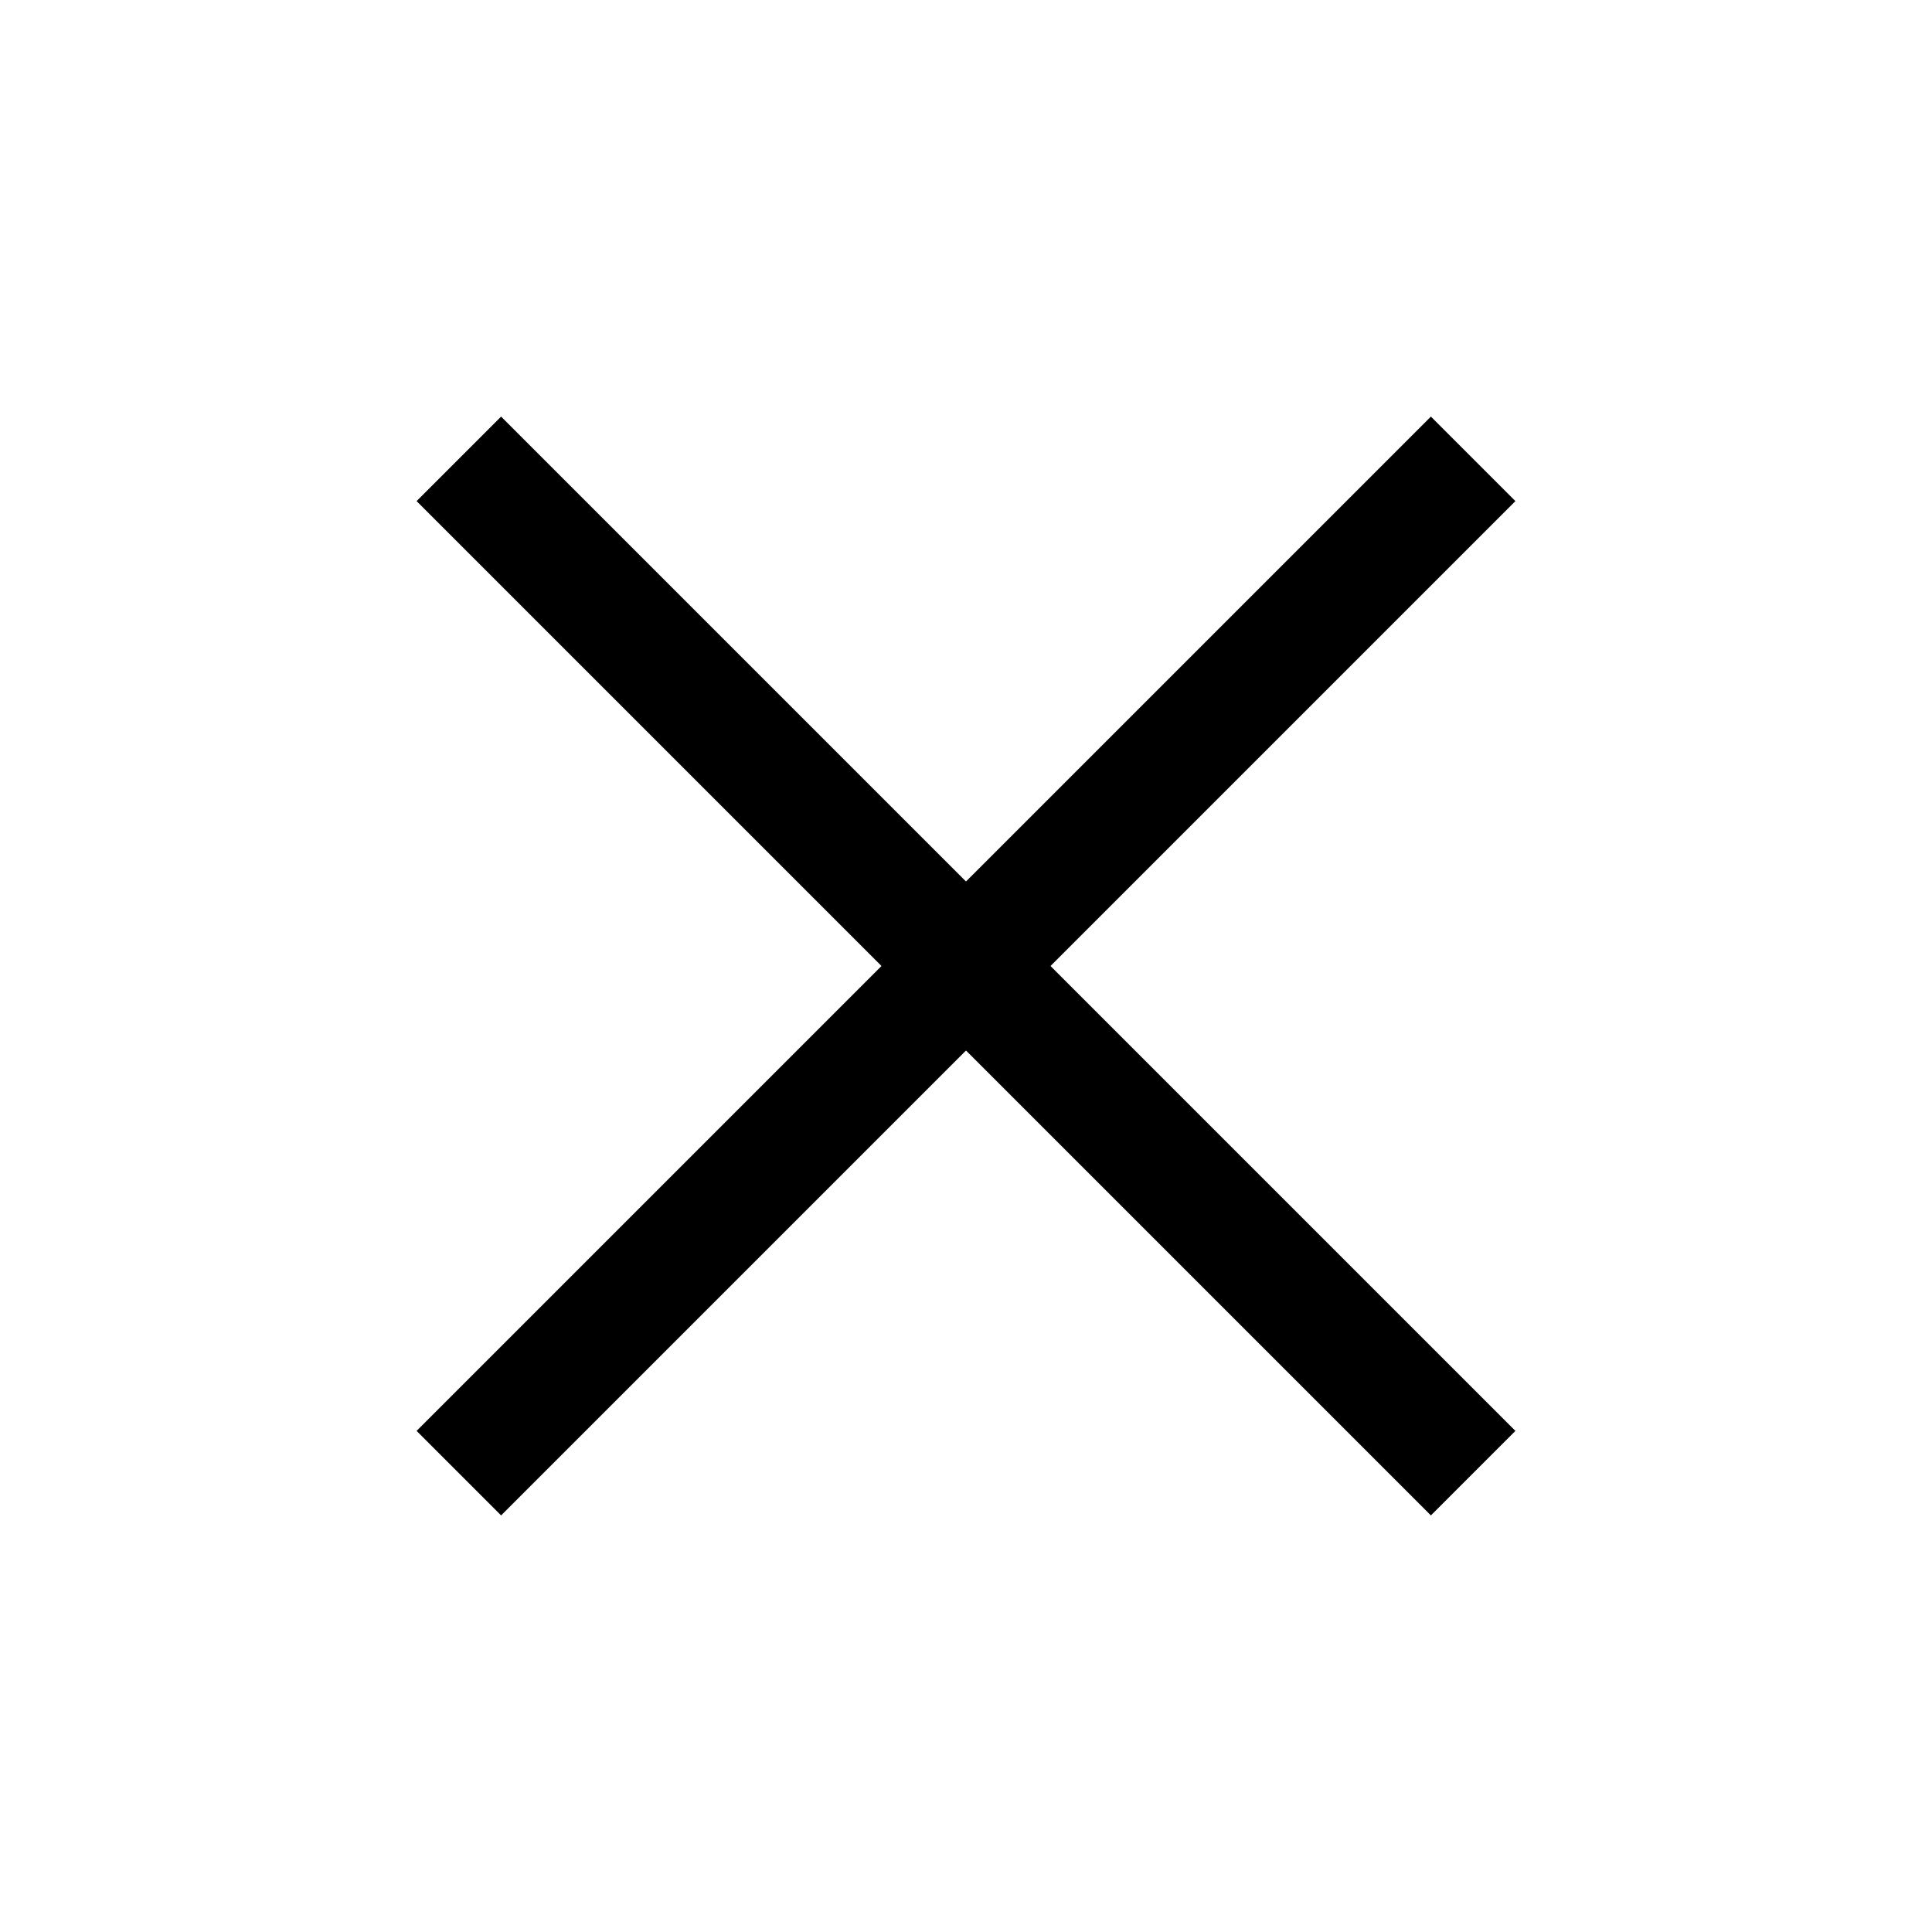
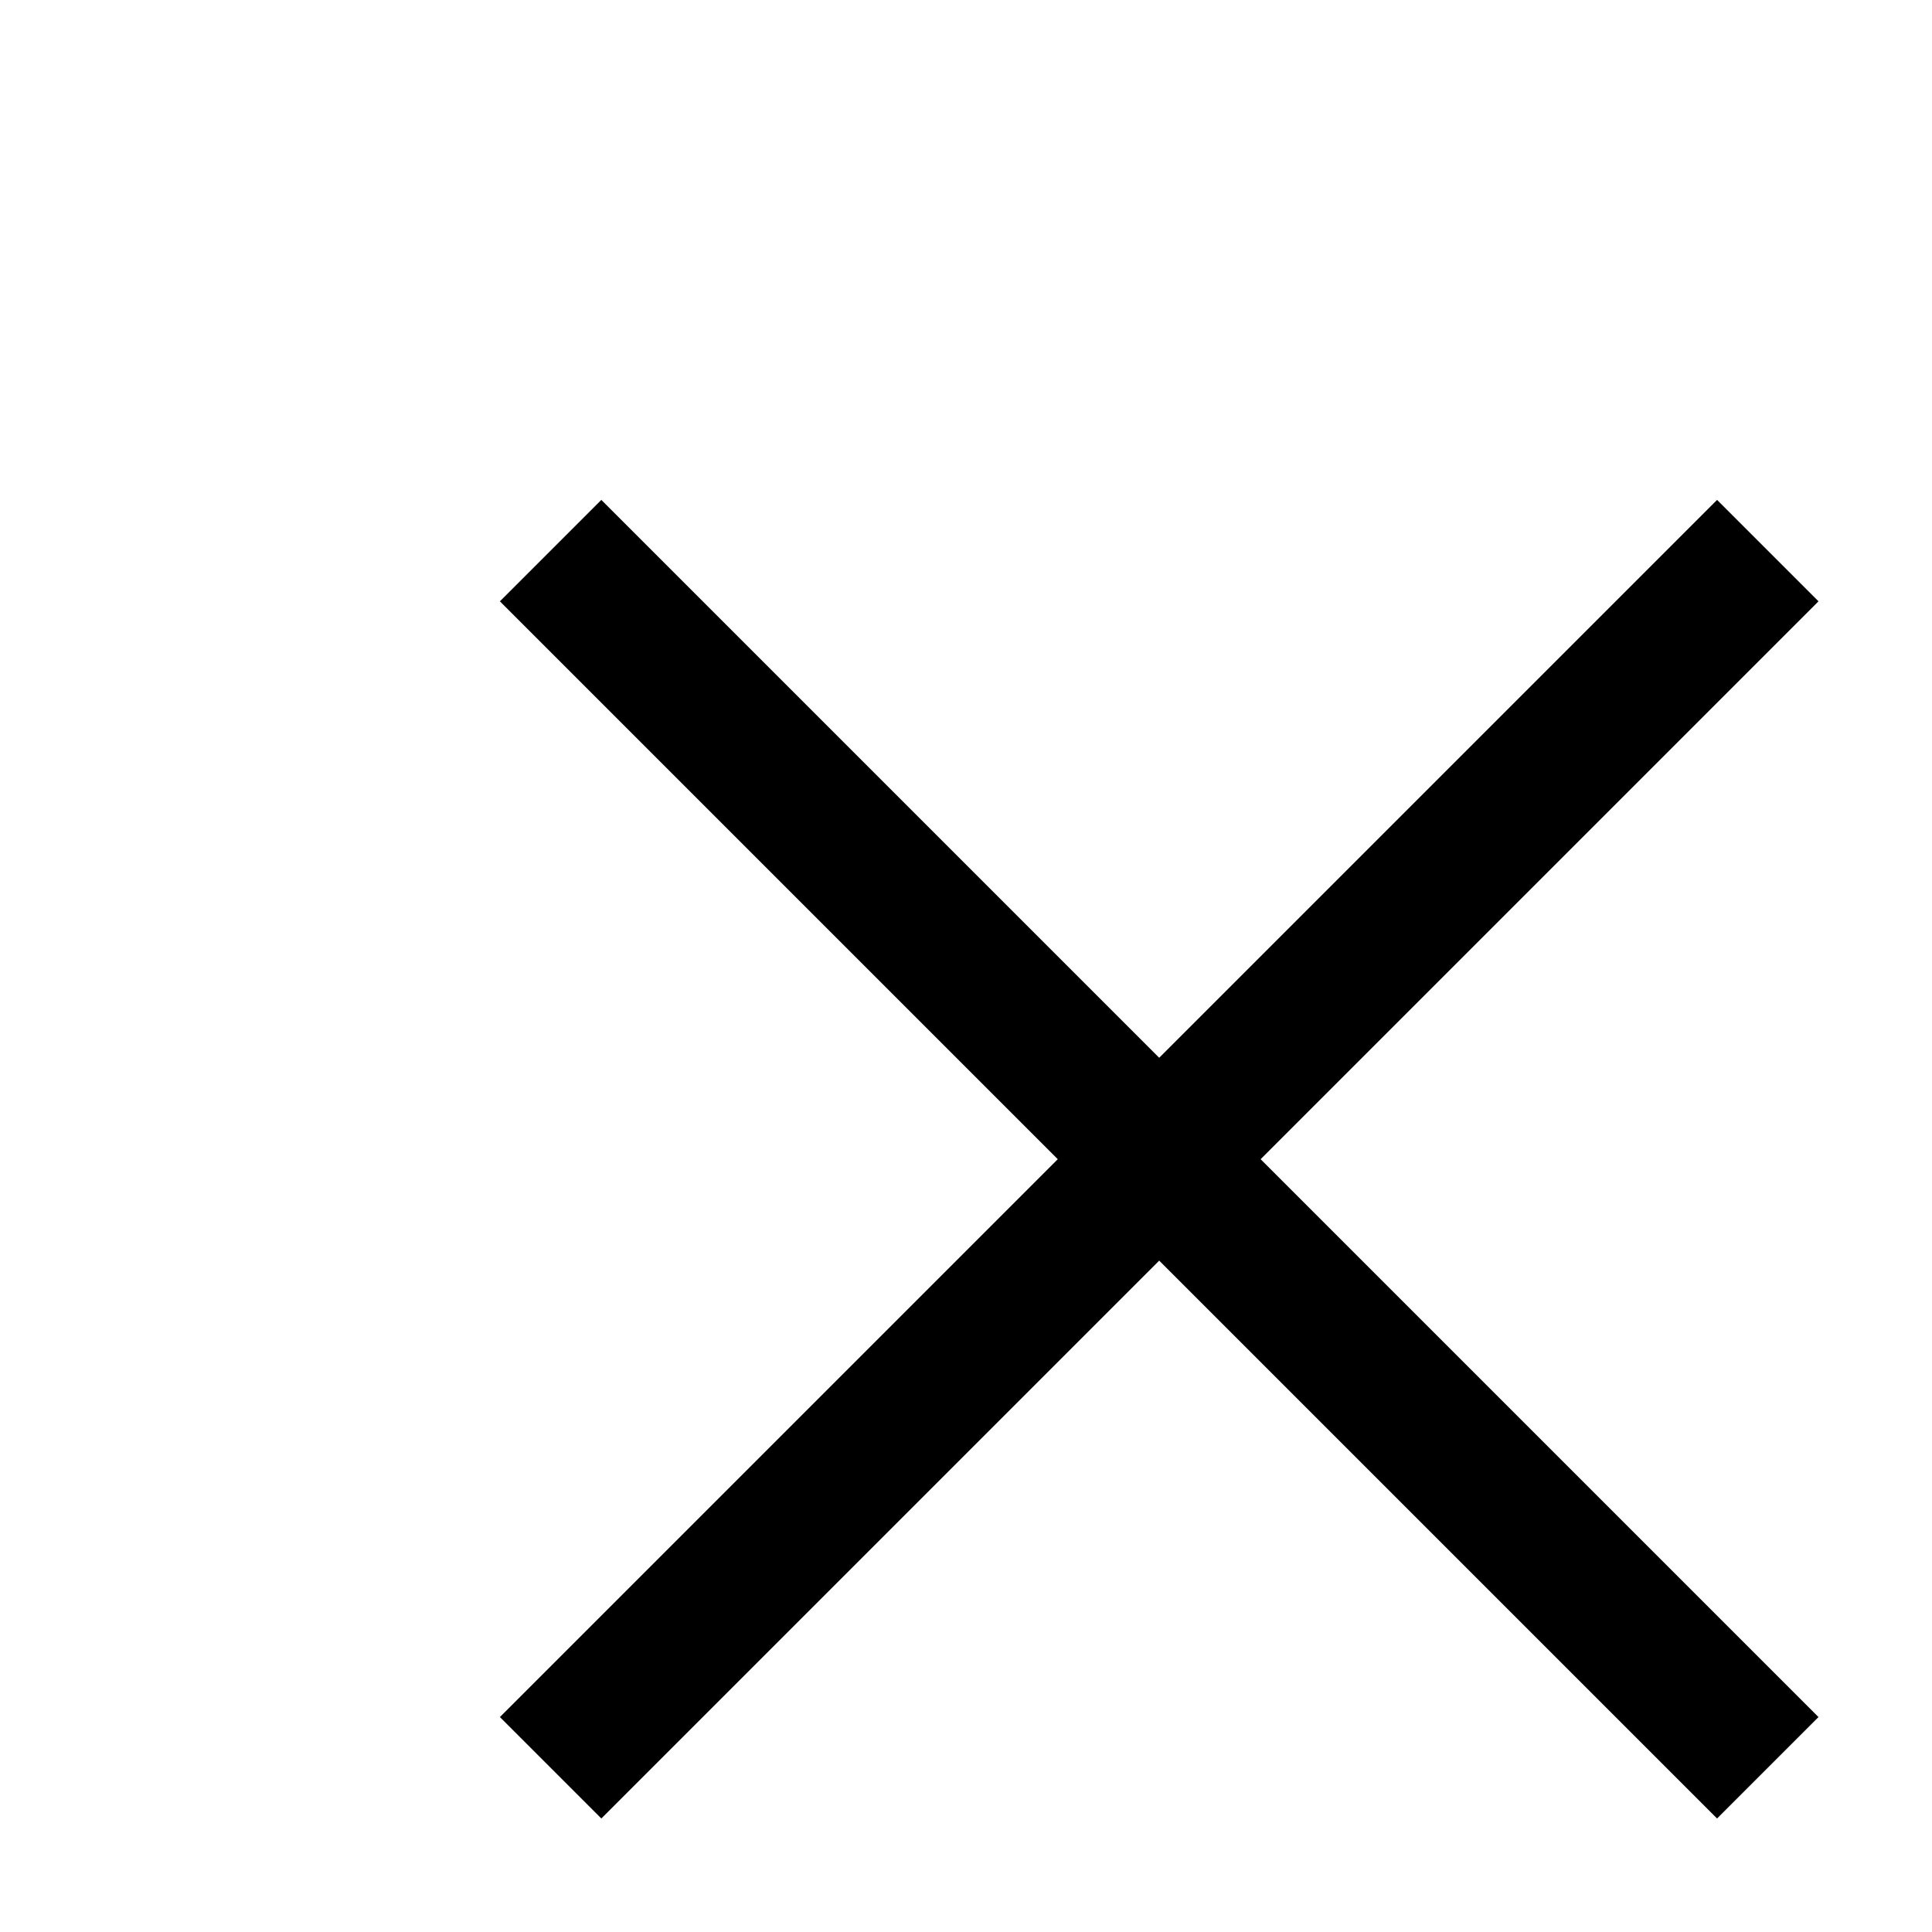
- <svg xmlns="http://www.w3.org/2000/svg" height="48" width="48">
+ <svg xmlns="http://www.w3.org/2000/svg" height="current" width="current" viewBox="0 0 40 40">
  <path d="m12.45 37.65-2.1-2.1L21.9 24 10.35 12.45l2.1-2.1L24 21.9l11.55-11.55 2.1 2.1L26.1 24l11.55 11.55-2.1 2.1L24 26.1Z" />
</svg>
